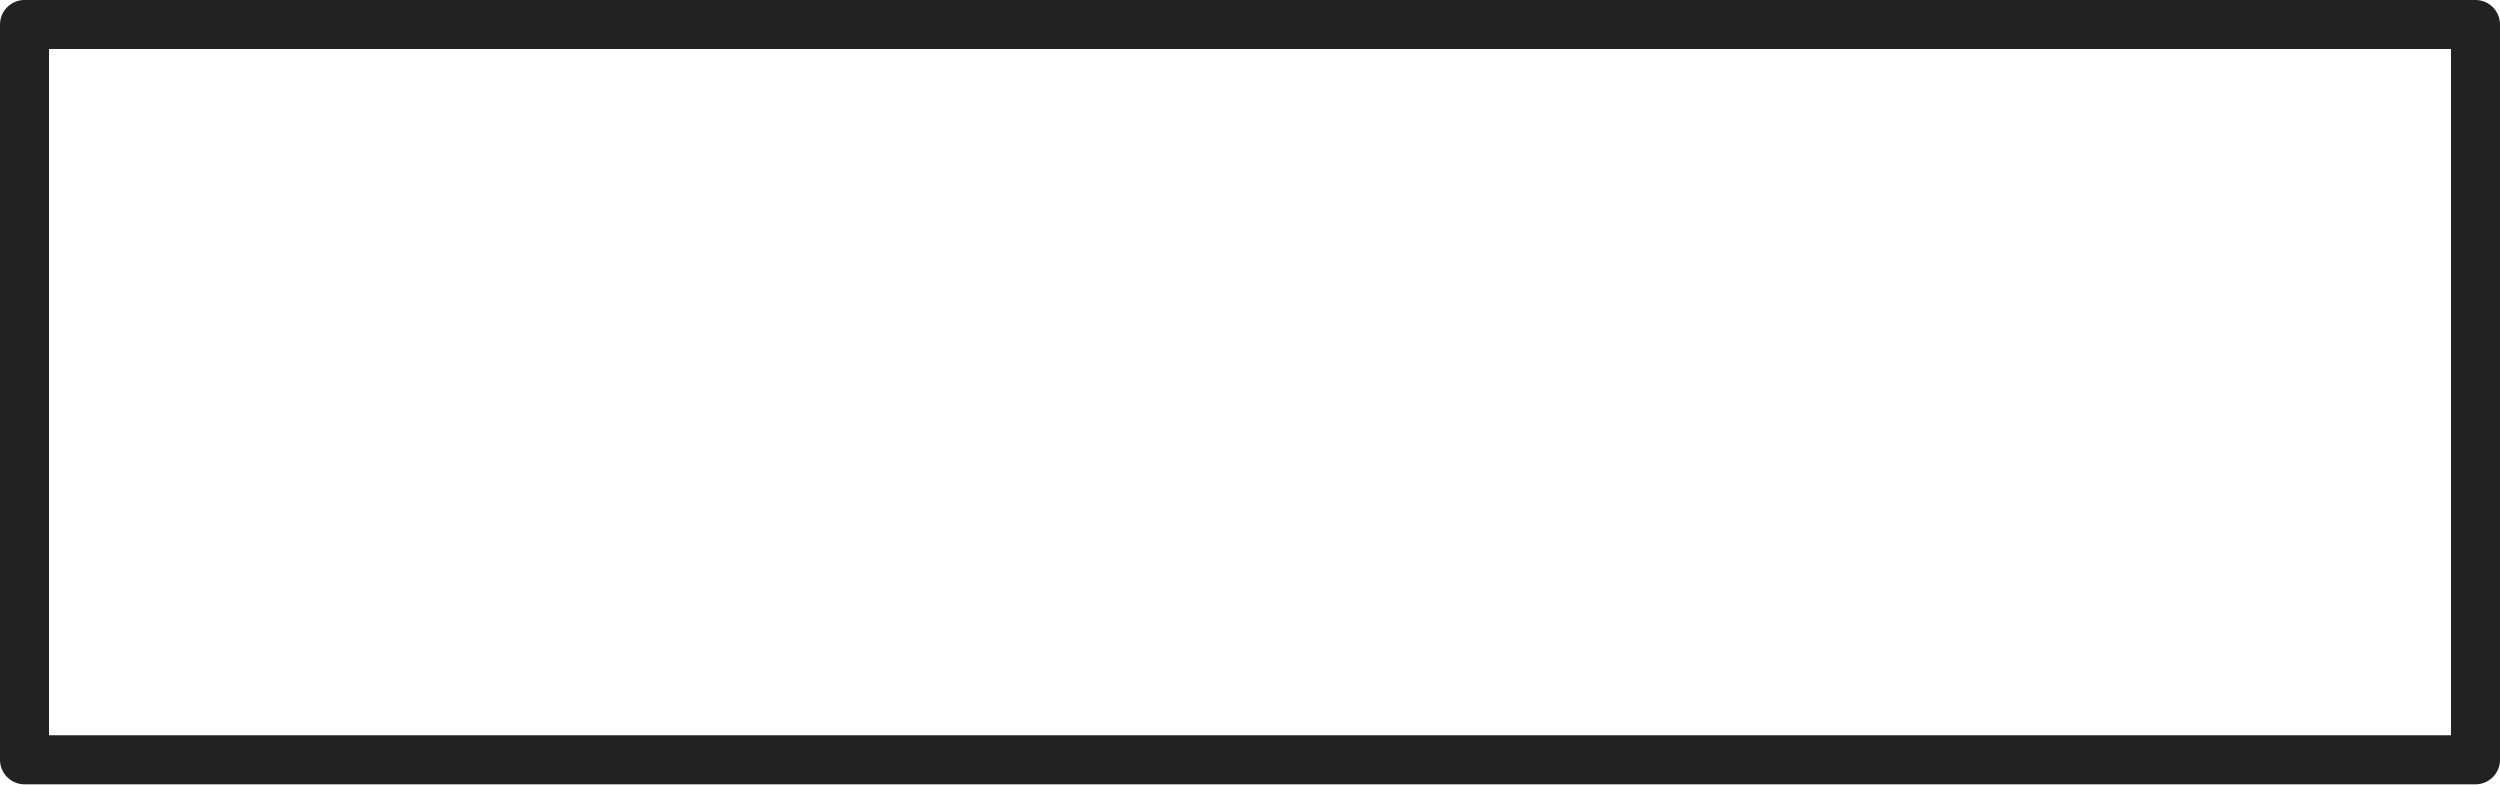
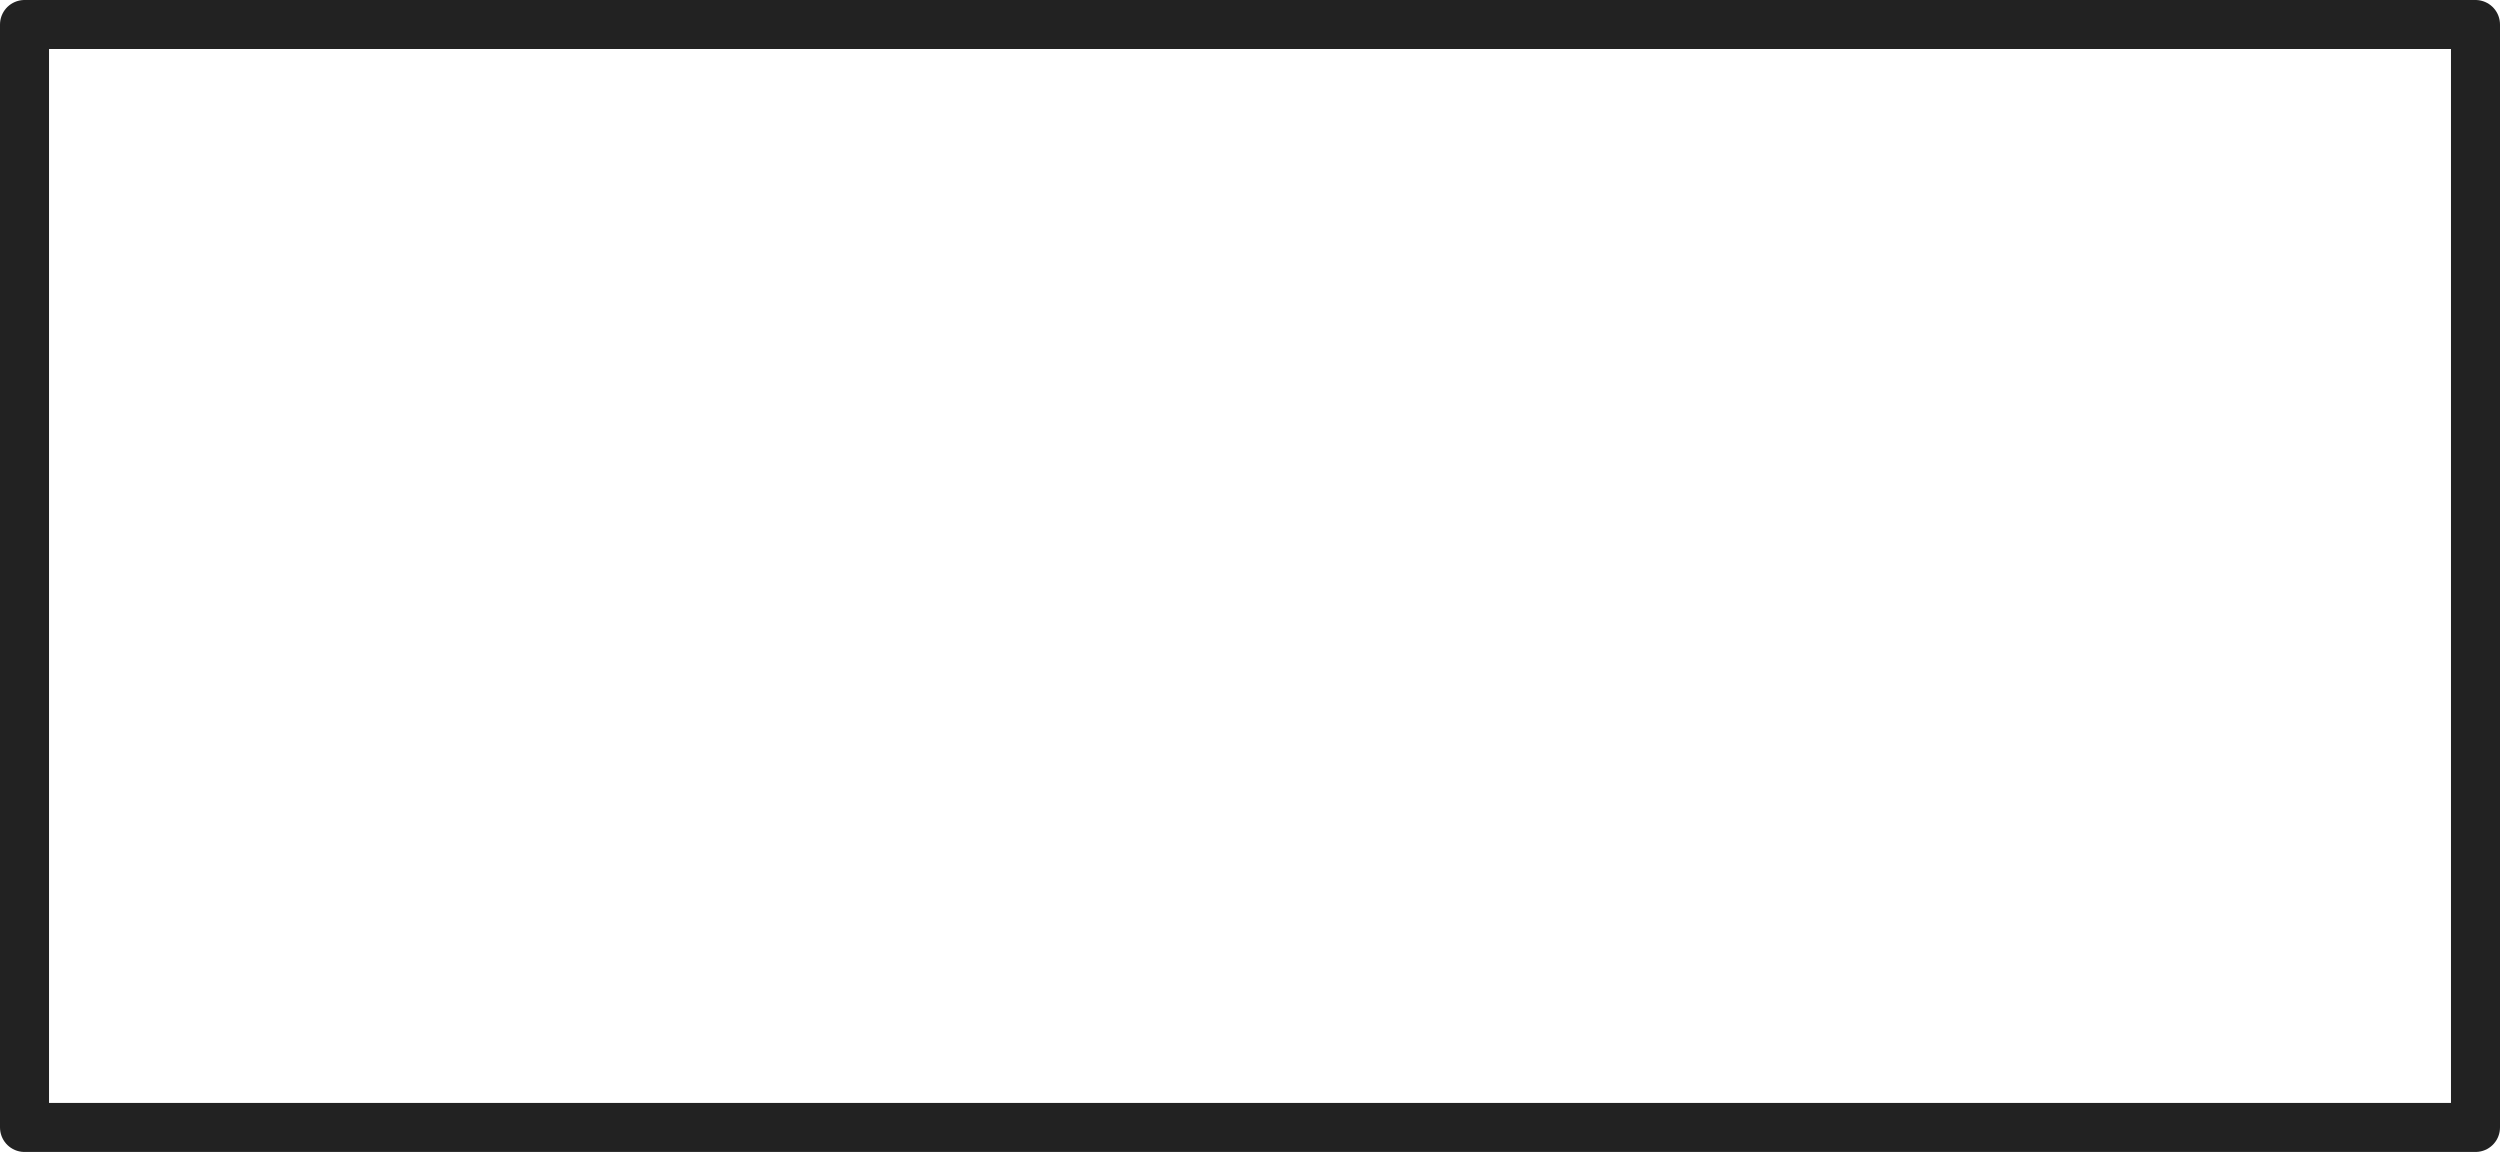
- <svg xmlns="http://www.w3.org/2000/svg" width="102px" height="32px" viewBox="0 0 102 32" version="1.1">
+ <svg xmlns="http://www.w3.org/2000/svg" width="102px" height="47px" viewBox="0 0 102 47" version="1.1">
  <g id="Page-1" stroke="none" stroke-width="1" fill="none" fill-rule="evenodd" stroke-linejoin="round">
-     <g id="Desktop" transform="translate(-88, -62)" stroke="#222222" stroke-width="2">
-       <g id="1fr" transform="translate(89, 63)">
-         <rect x="0" y="0" width="100" height="30" />
+     <g id="Desktop" transform="translate(-228, -368)" stroke="#222222" stroke-width="2">
+       <g id="p1fr" transform="translate(229, 369)">
+         <rect id="Rectangle" x="0" y="0" width="100" height="45" />
      </g>
    </g>
  </g>
</svg>
